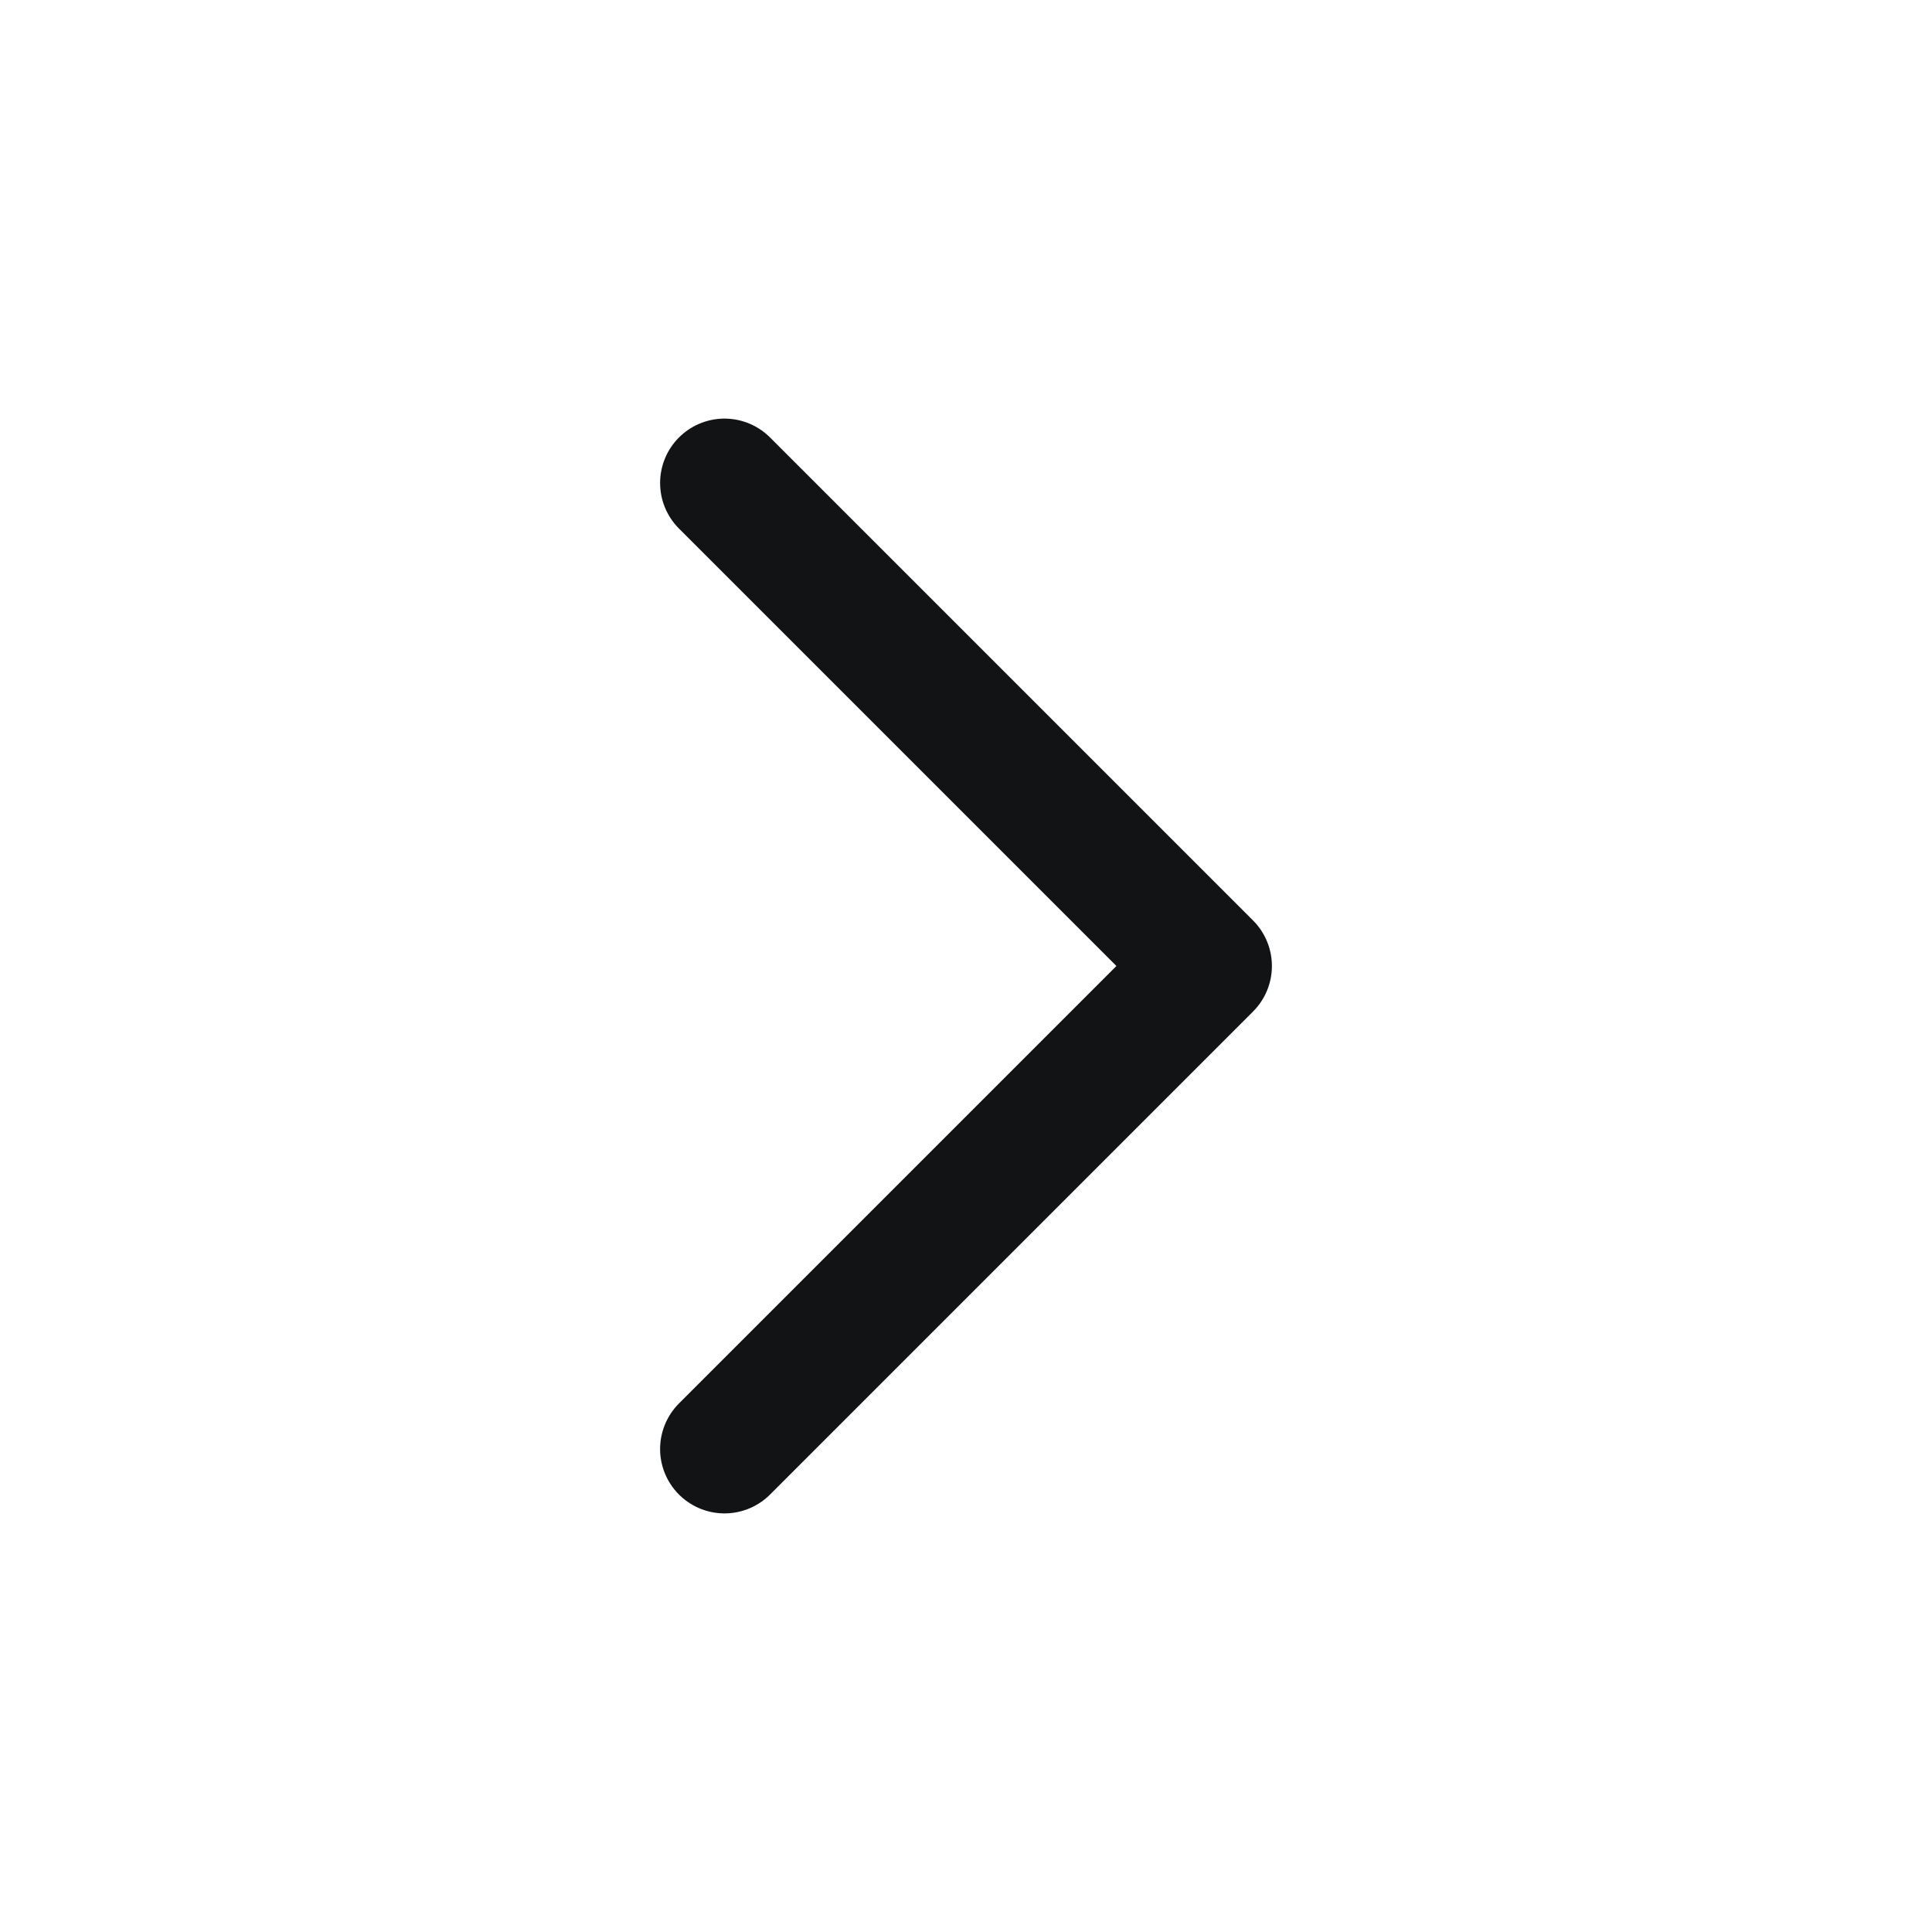
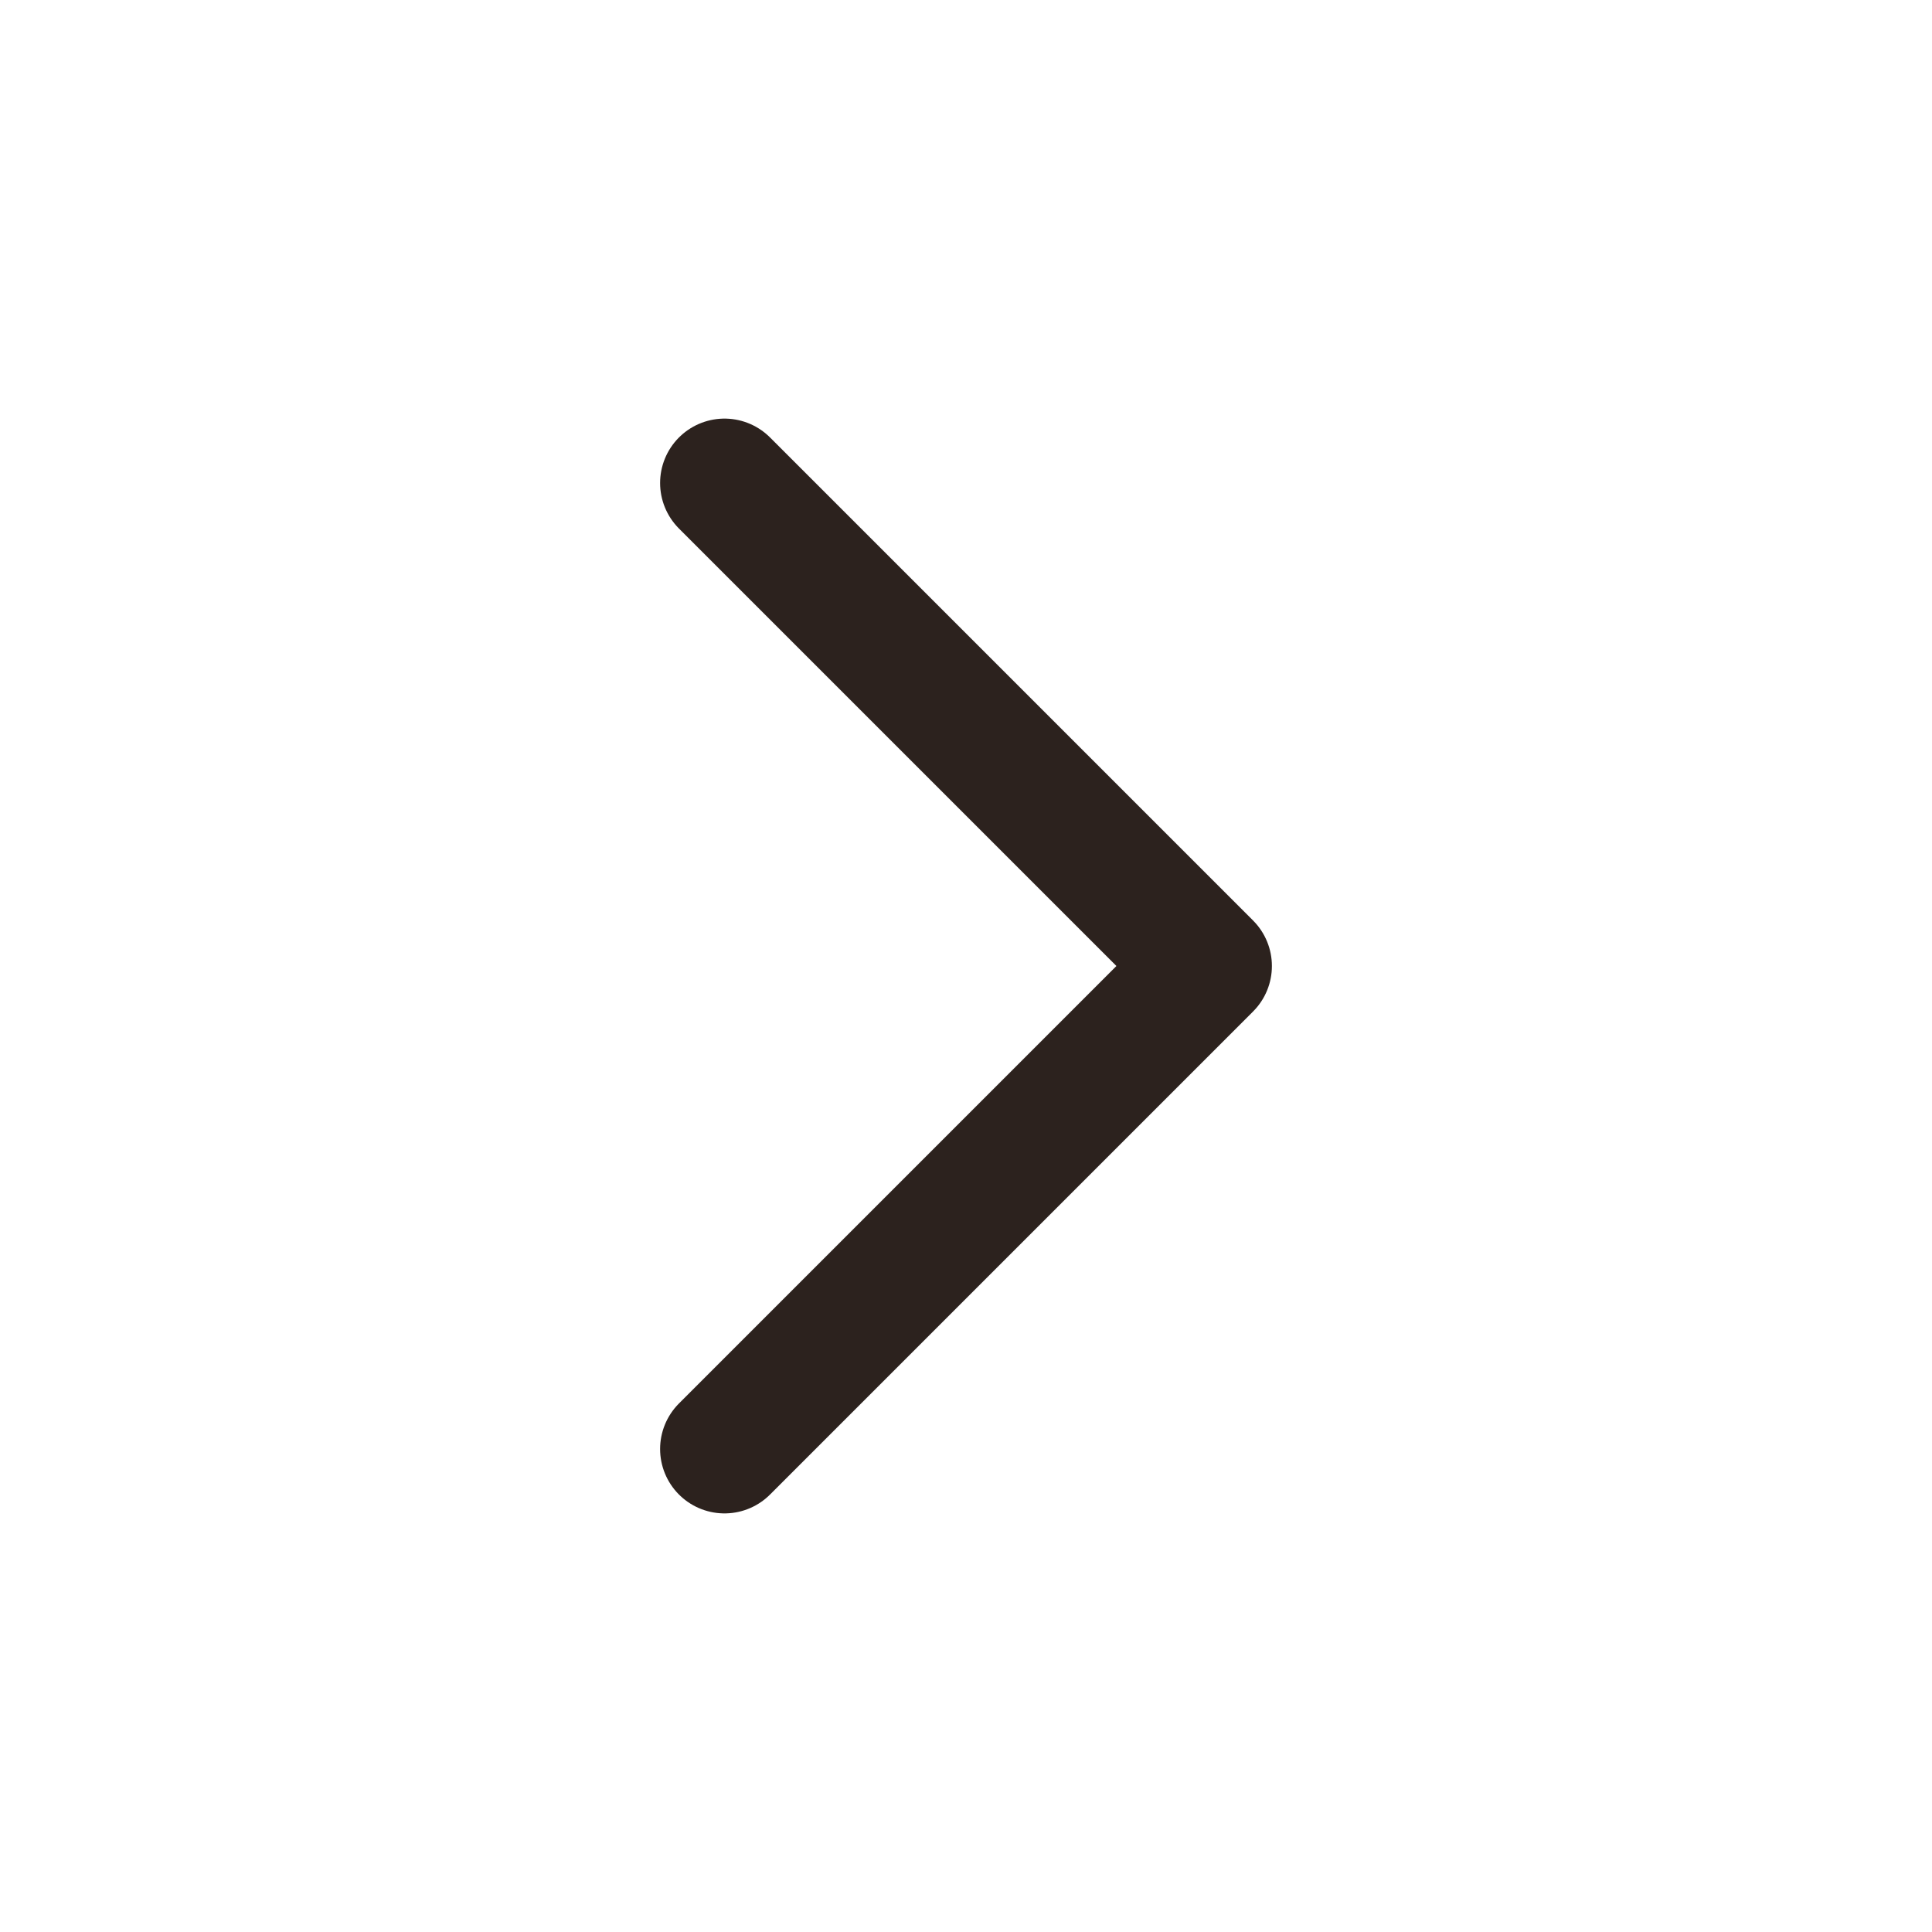
- <svg xmlns="http://www.w3.org/2000/svg" viewBox="0 0 24 24" width="24" height="24" fill="none" stroke="#111315" stroke-width="1.6" stroke-linecap="round" stroke-linejoin="round">
+ <svg xmlns="http://www.w3.org/2000/svg" viewBox="0 0 24 24" width="24" height="24" fill="none" stroke="#2C221E" stroke-width="1.6" stroke-linecap="round" stroke-linejoin="round">
  <path d="M9 6l6 6-6 6" />
</svg>
